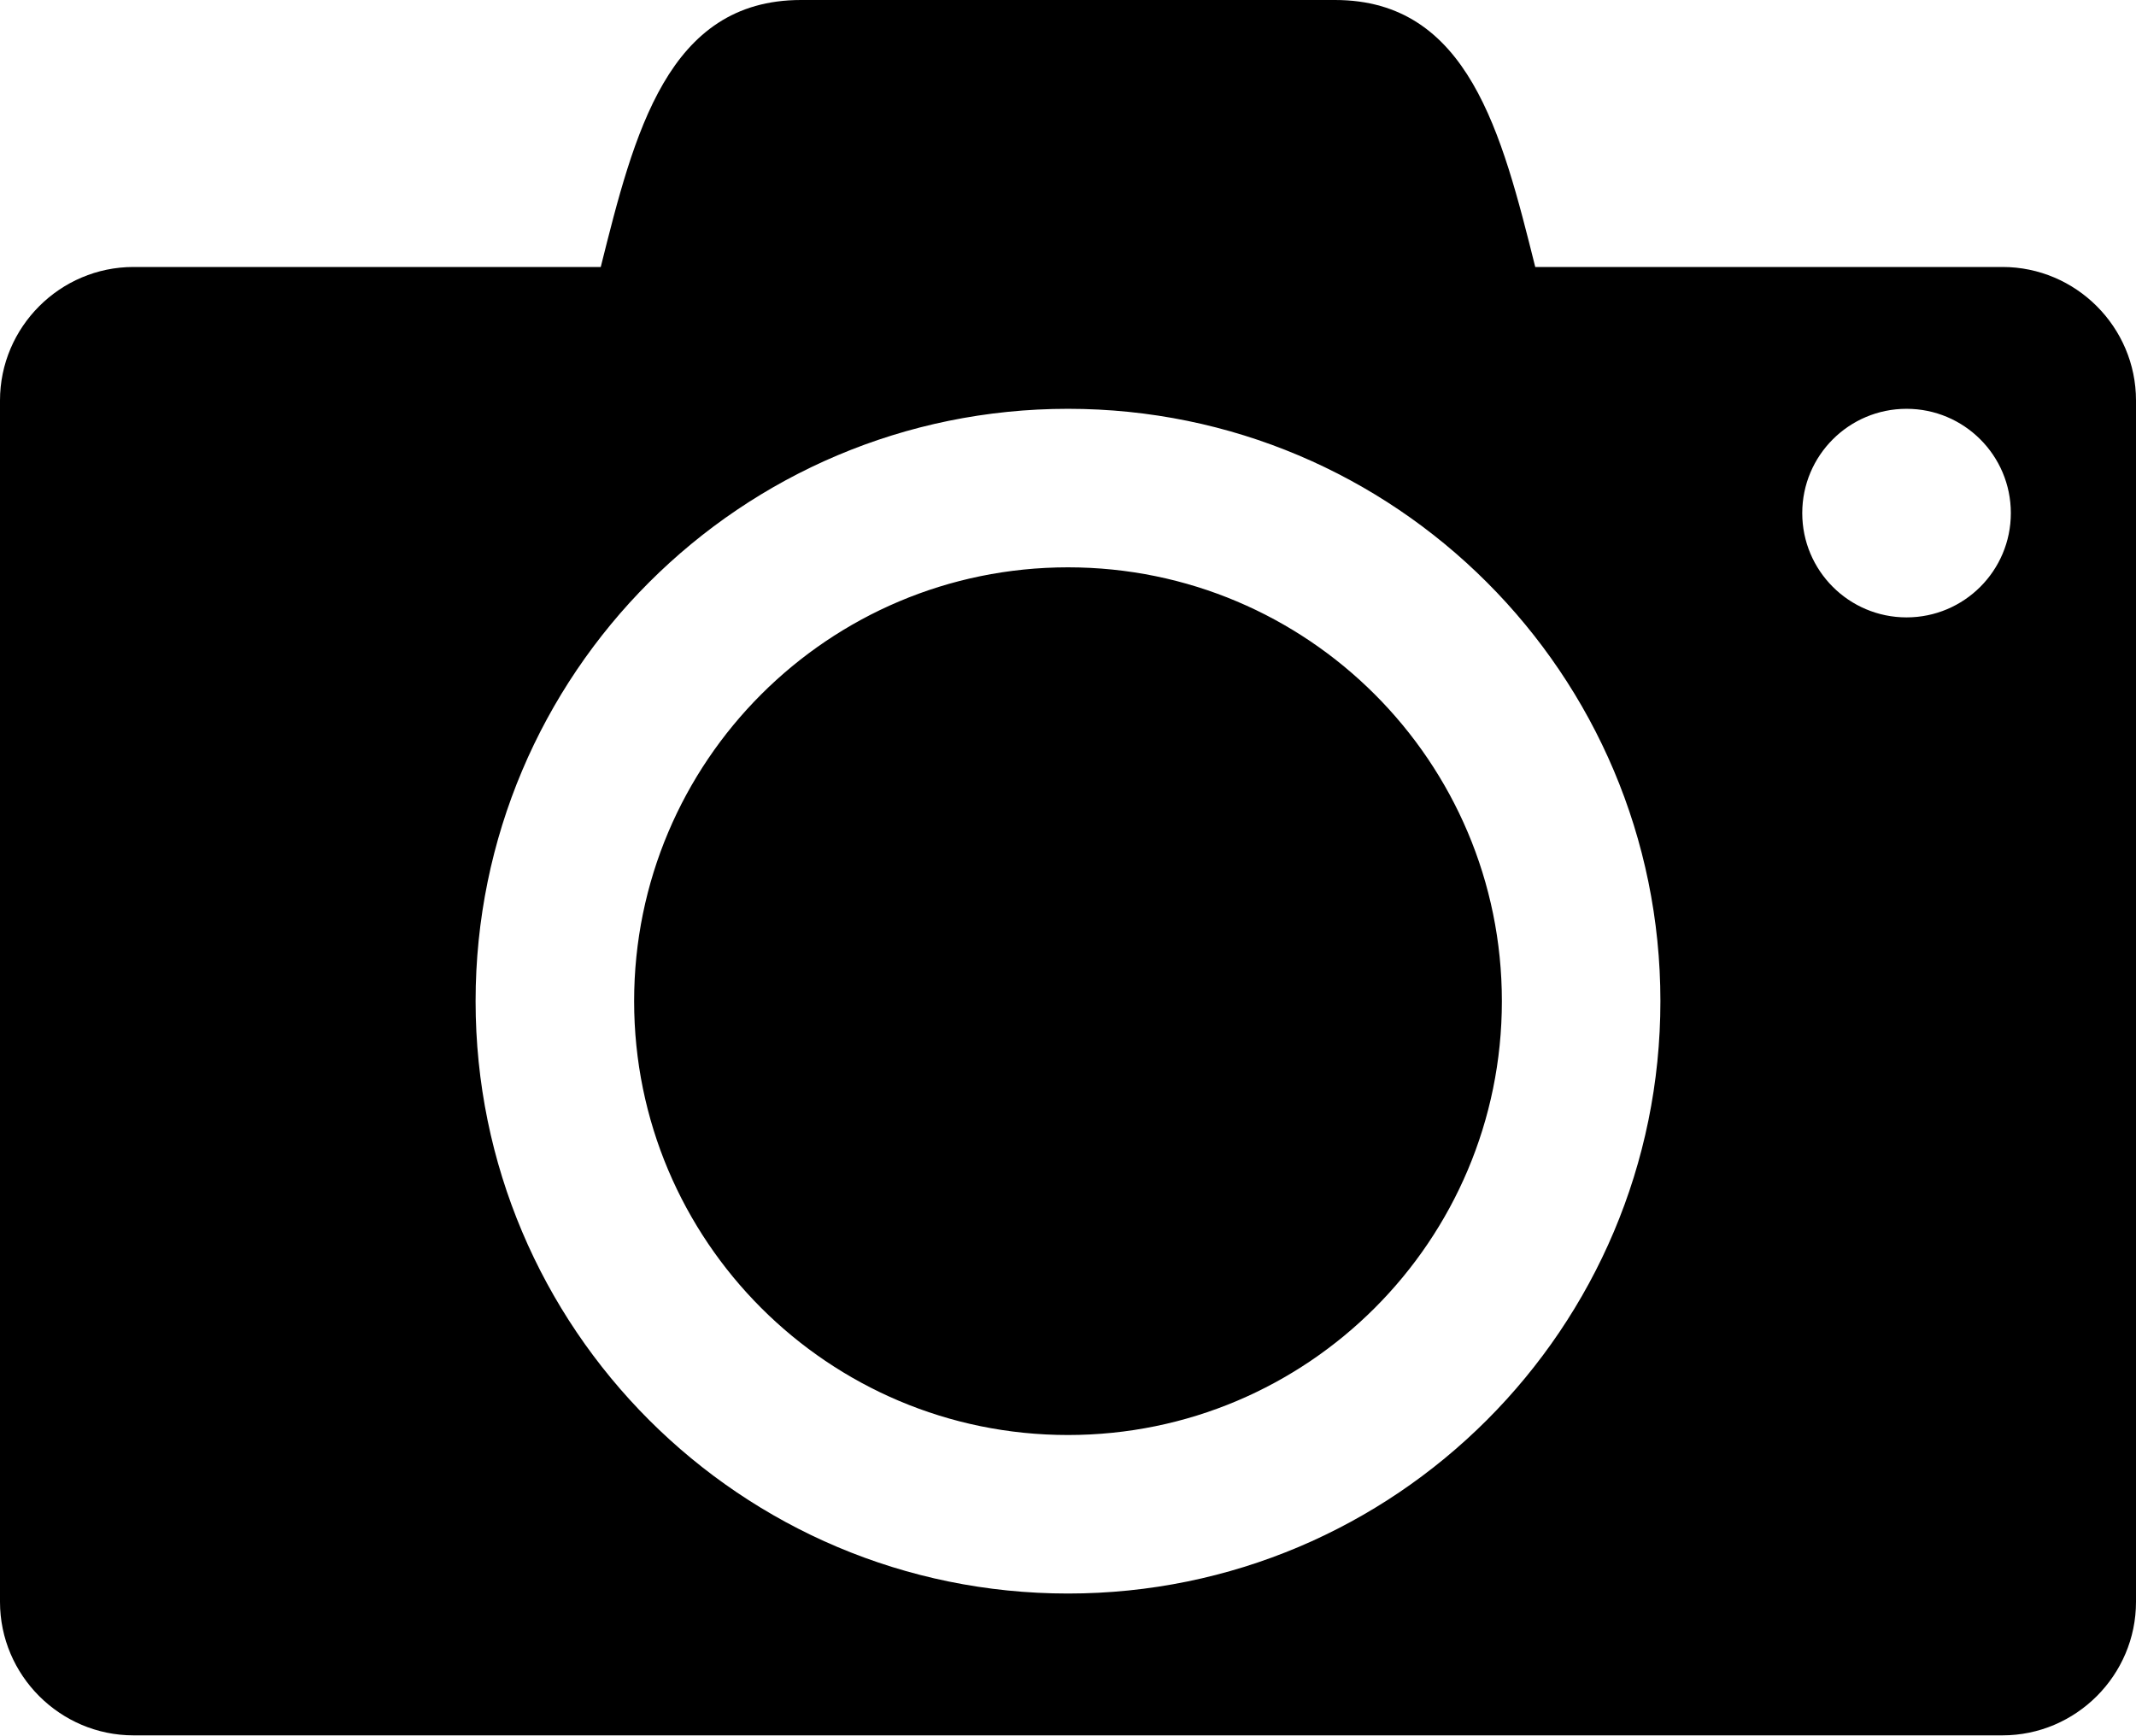
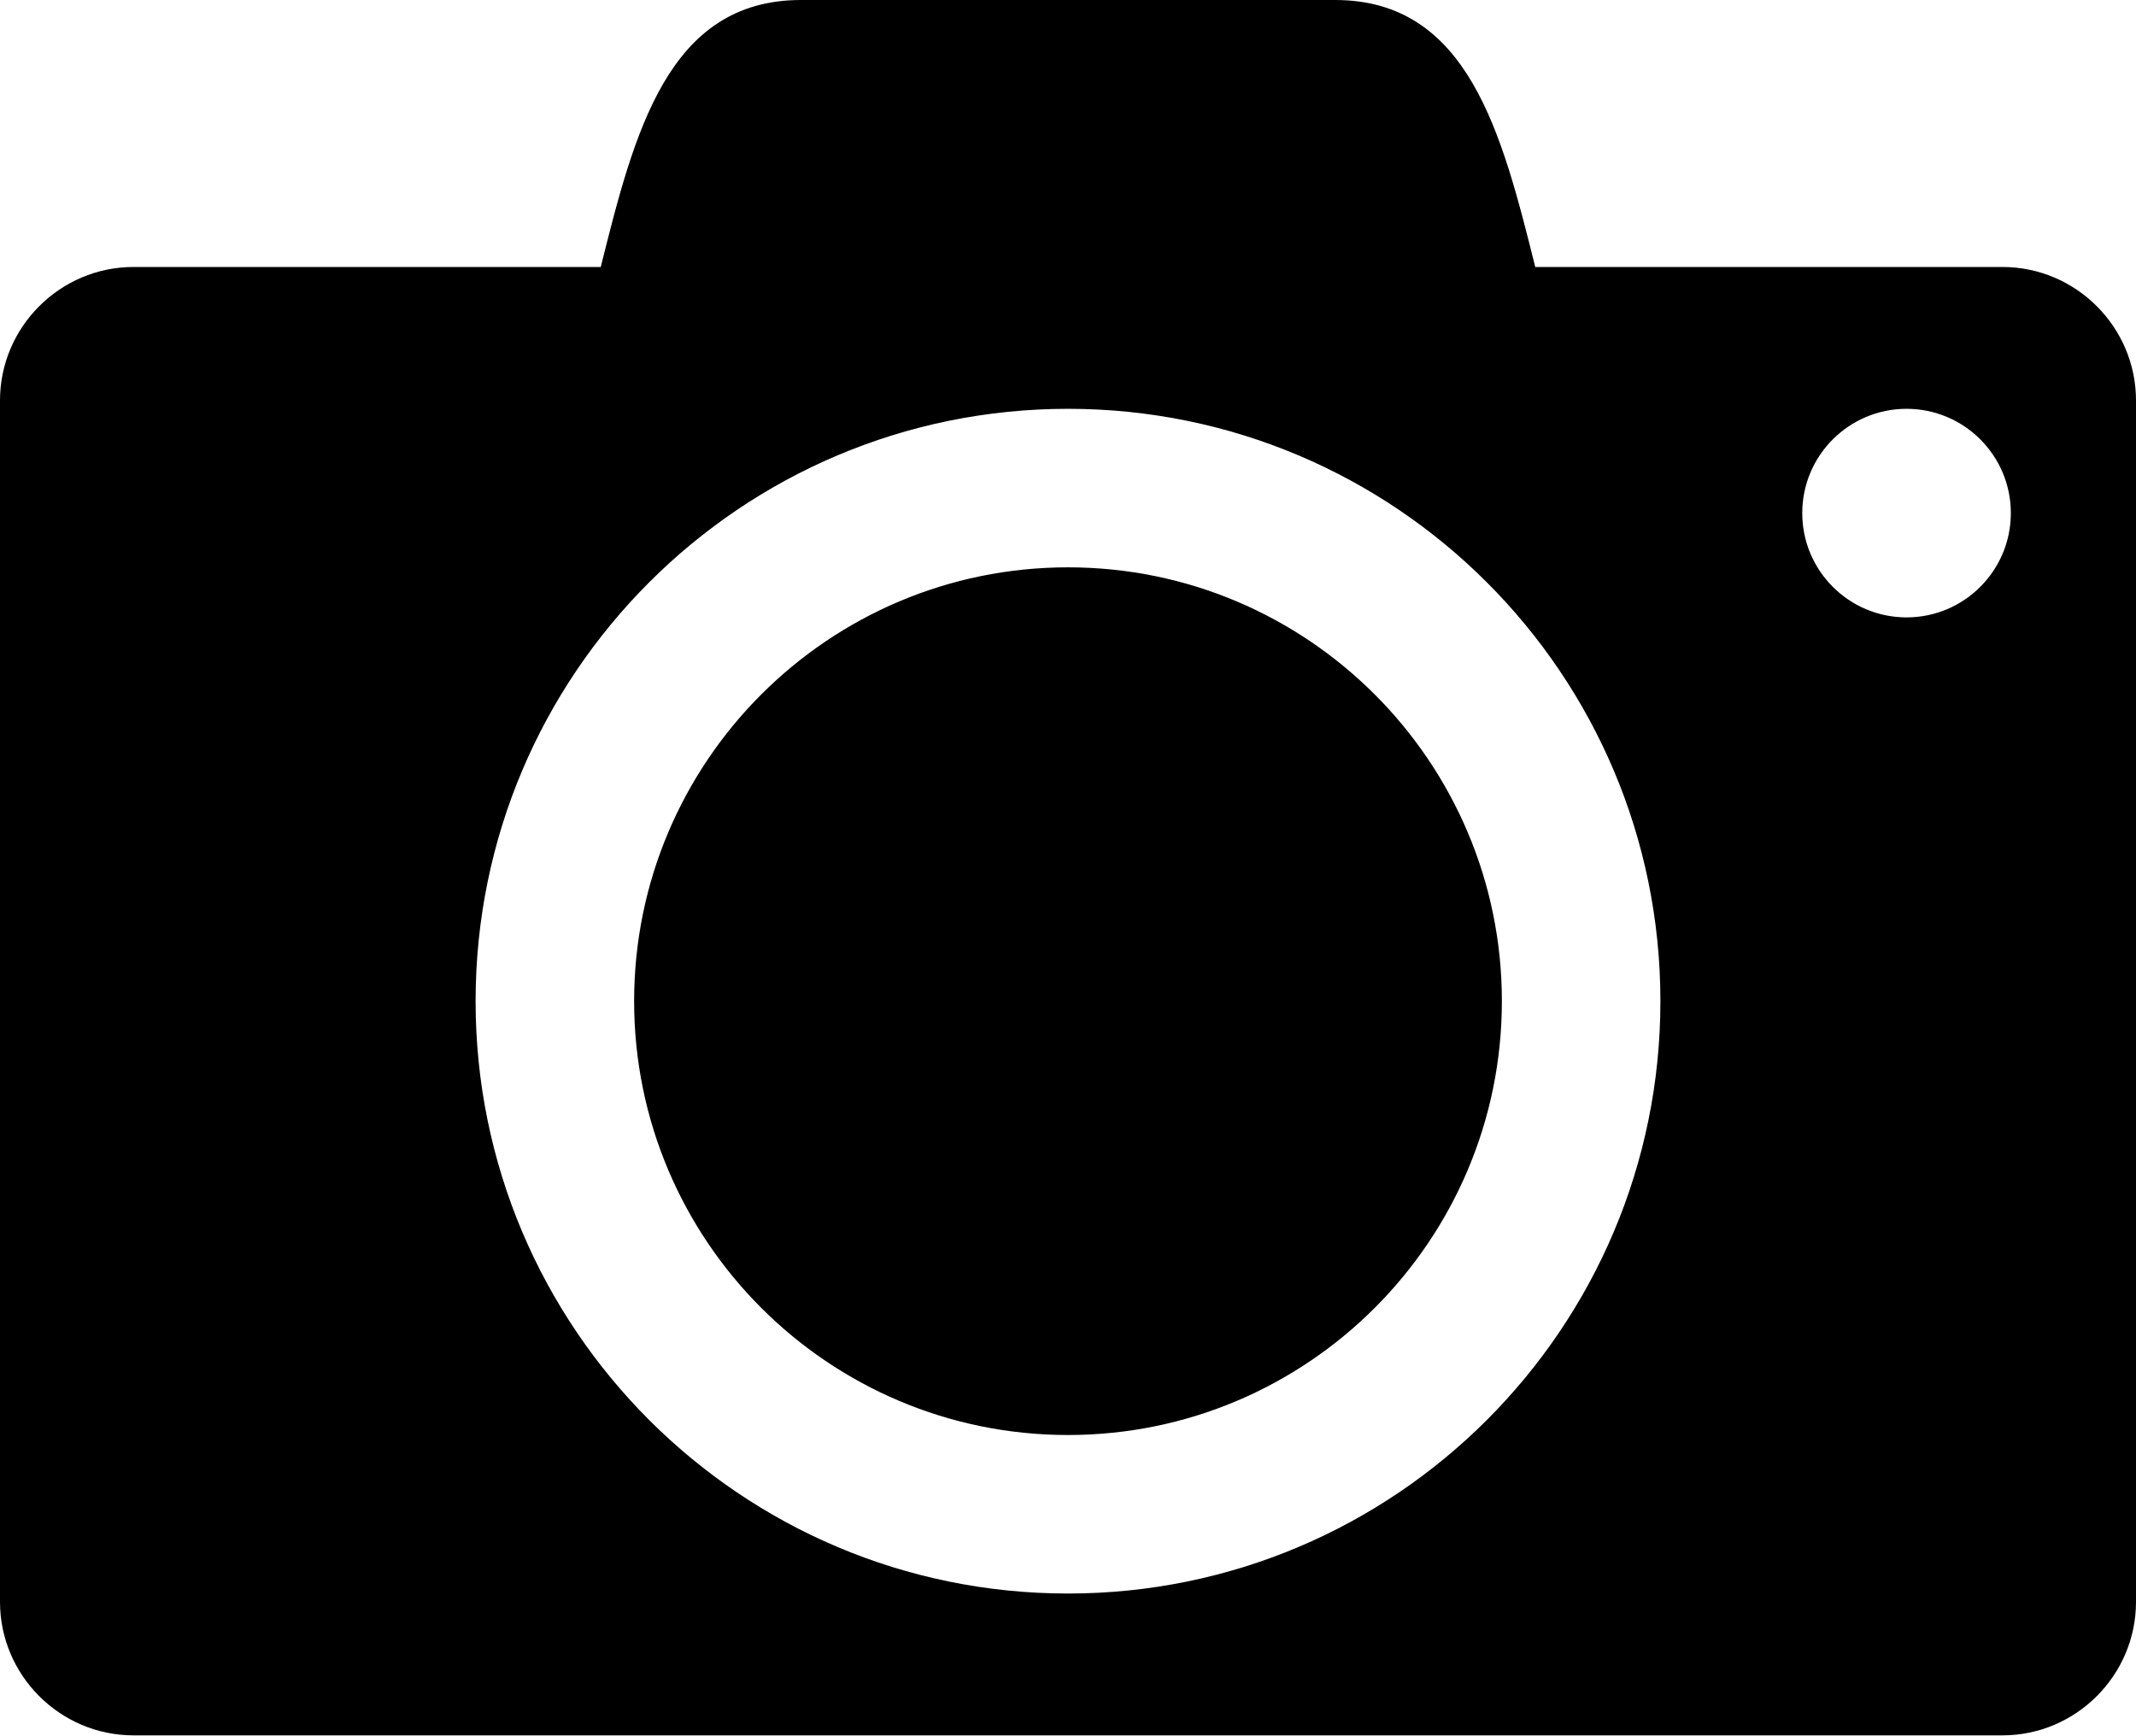
<svg viewBox="0 0 512 416">
-   <g stroke="none" stroke-width="1" fill="none" fill-rule="evenodd">
-     <path d="M152,240 C152,297.438 198.562,344 256,344 C313.438,344 360,297.438 360,240 C360,182.562 313.438,136 256,136 C198.562,136 152,182.562 152,240 L152,240 Z M480,64 L368,64 C360,32 352,0 320,0 L192,0 C160,0 152,32 144,64 L32,64 C14.4,64 0,78.4 0,96 L0,384 C0,401.6 14.4,416 32,416 L480,416 C497.6,416 512,401.6 512,384 L512,96 C512,78.4 497.6,64 480,64 L480,64 Z M256,382 C177.575,382 114,318.426 114,240 C114,161.574 177.575,98 256,98 C334.426,98 398,161.575 398,240 C398,318.425 334.427,382 256,382 Z M457,148 C470.807,148 482,136.807 482,123 C482,109.193 470.807,98 457,98 C443.193,98 432,109.193 432,123 C432,136.807 443.193,148 457,148 Z" fill="#000000" />
-   </g>
+   <path d="M152 240c0 57.4 46.6 104 104 104s104-46.6 104-104-46.6-104-104-104-104 46.6-104 104zM480 64H368c-8-32-16-64-48-64H192c-32 0-40 32-48 64H32C14.4 64 0 78.4 0 96v288c0 17.6 14.4 32 32 32h448c17.6 0 32-14.4 32-32V96c0-17.6-14.4-32-32-32zM256 382c-78.4 0-142-63.6-142-142S177.6 98 256 98s142 63.6 142 142-63.6 142-142 142zm201-234c13.8 0 25-11.2 25-25s-11.2-25-25-25-25 11.2-25 25 11.2 25 25 25z" fill="#000" fill-rule="evenodd" />
</svg>
